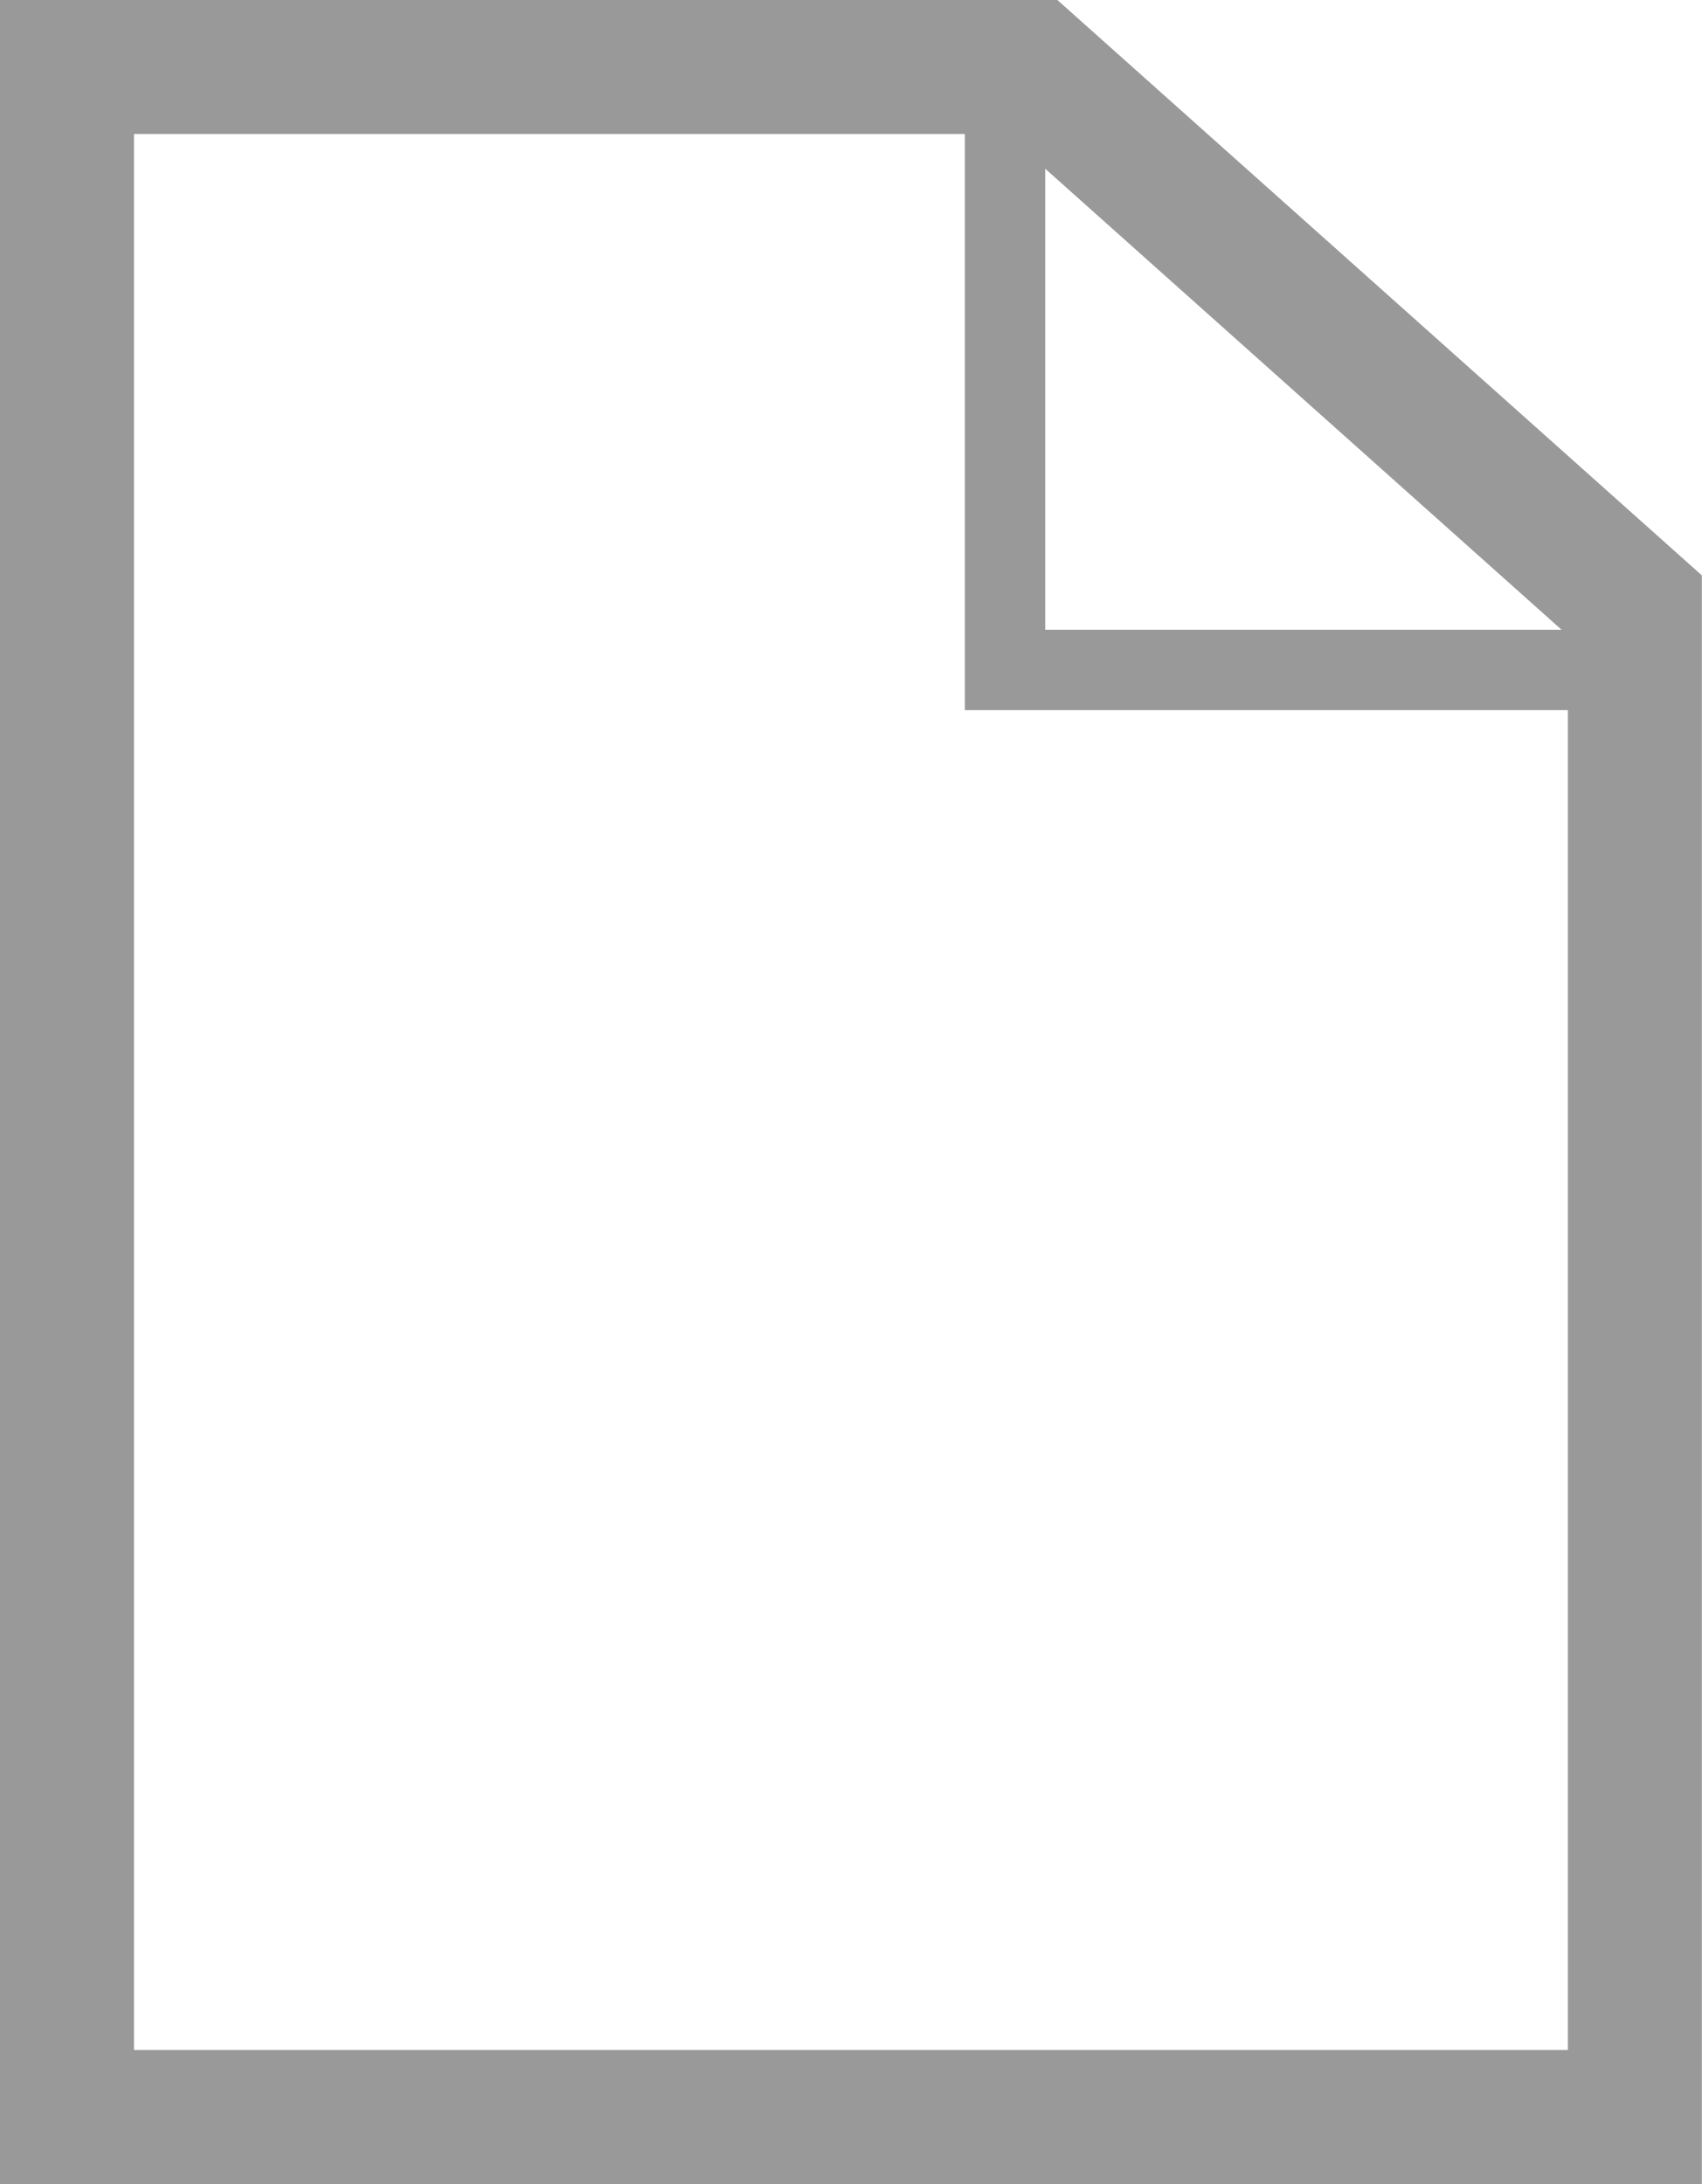
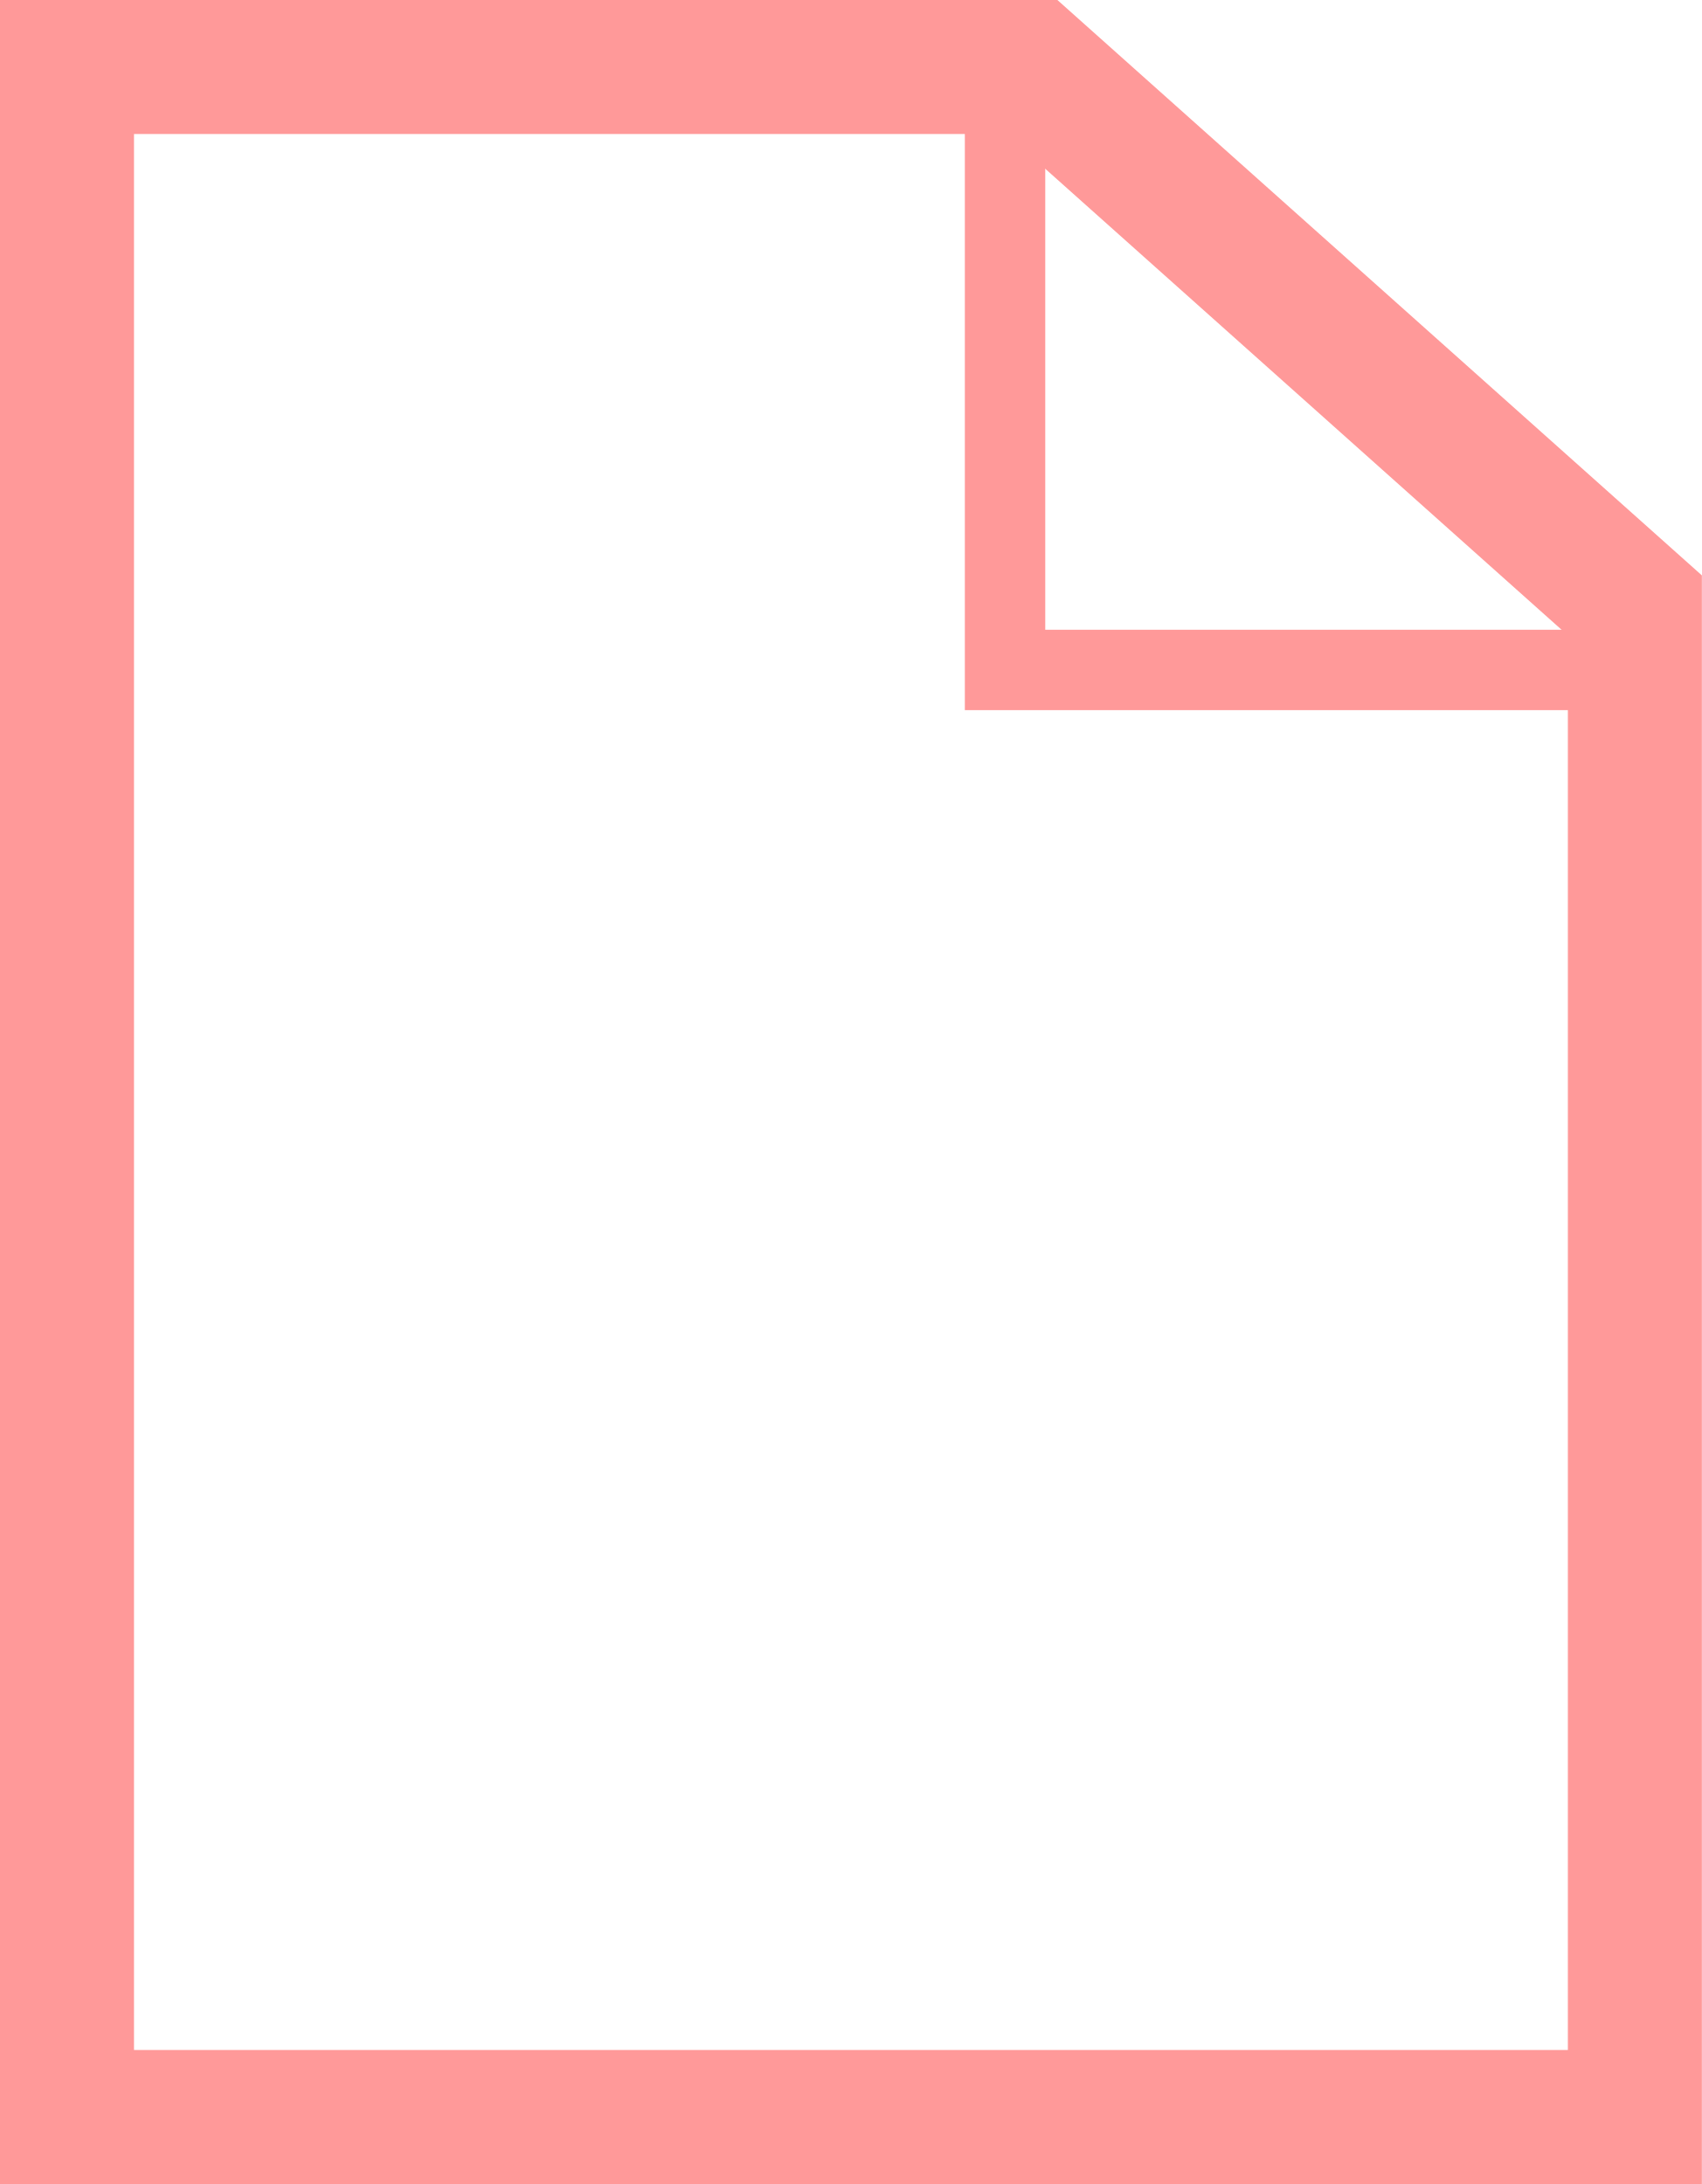
<svg xmlns="http://www.w3.org/2000/svg" version="1.1" id="Layer_1" x="0px" y="0px" width="127px" height="163px" viewBox="0 0 127 163" enable-background="new 0 0 127 163" xml:space="preserve">
  <g>
    <g>
-       <path fill="#999999" d="M127,163H0V0h78.907L127,42.943V163z M10,153h107V47.421L75.093,10H10V153z" />
+       <path fill="#FF9999" d="M127,163H0V0h78.907L127,42.943V163z M10,153h107V47.421L75.093,10H10V153z" />
    </g>
    <g>
-       <polygon fill="#999999" points="122,53 72,53 72,5 78,5 78,47 122,47   " />
+       <polygon fill="#FF9999" points="122,53 72,53 72,5 78,5 78,47 122,47   " />
    </g>
  </g>
</svg>
